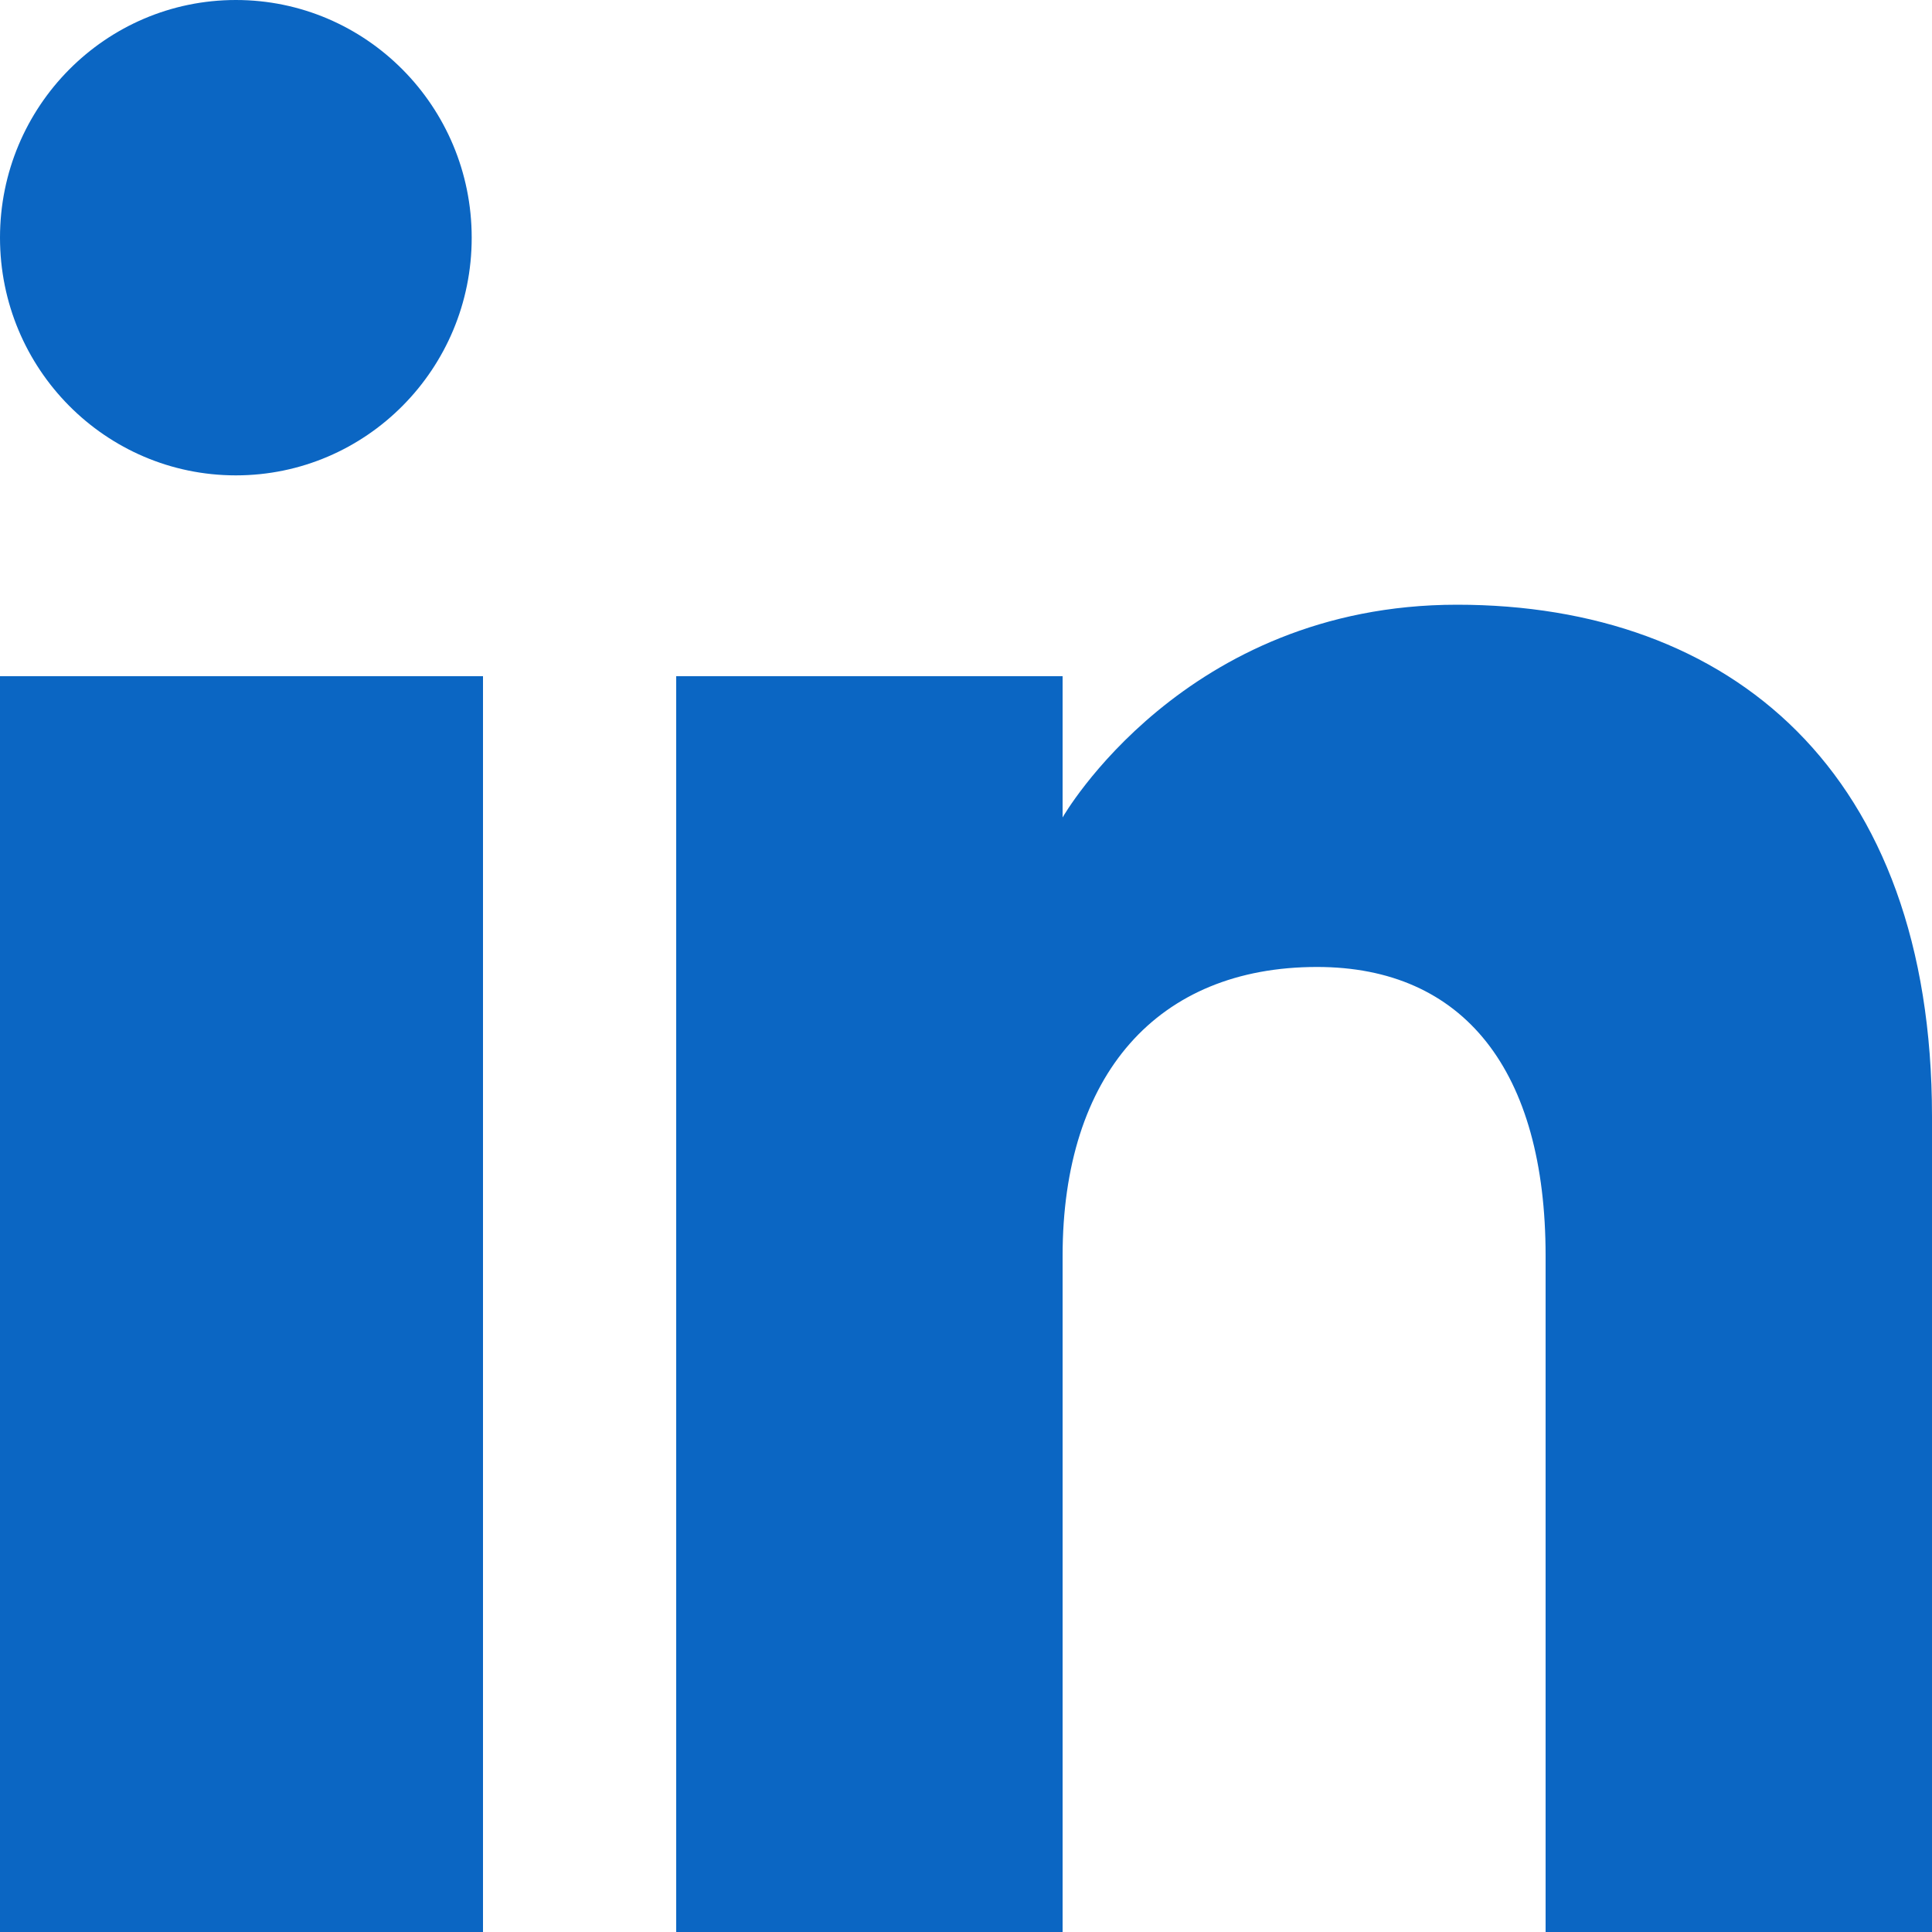
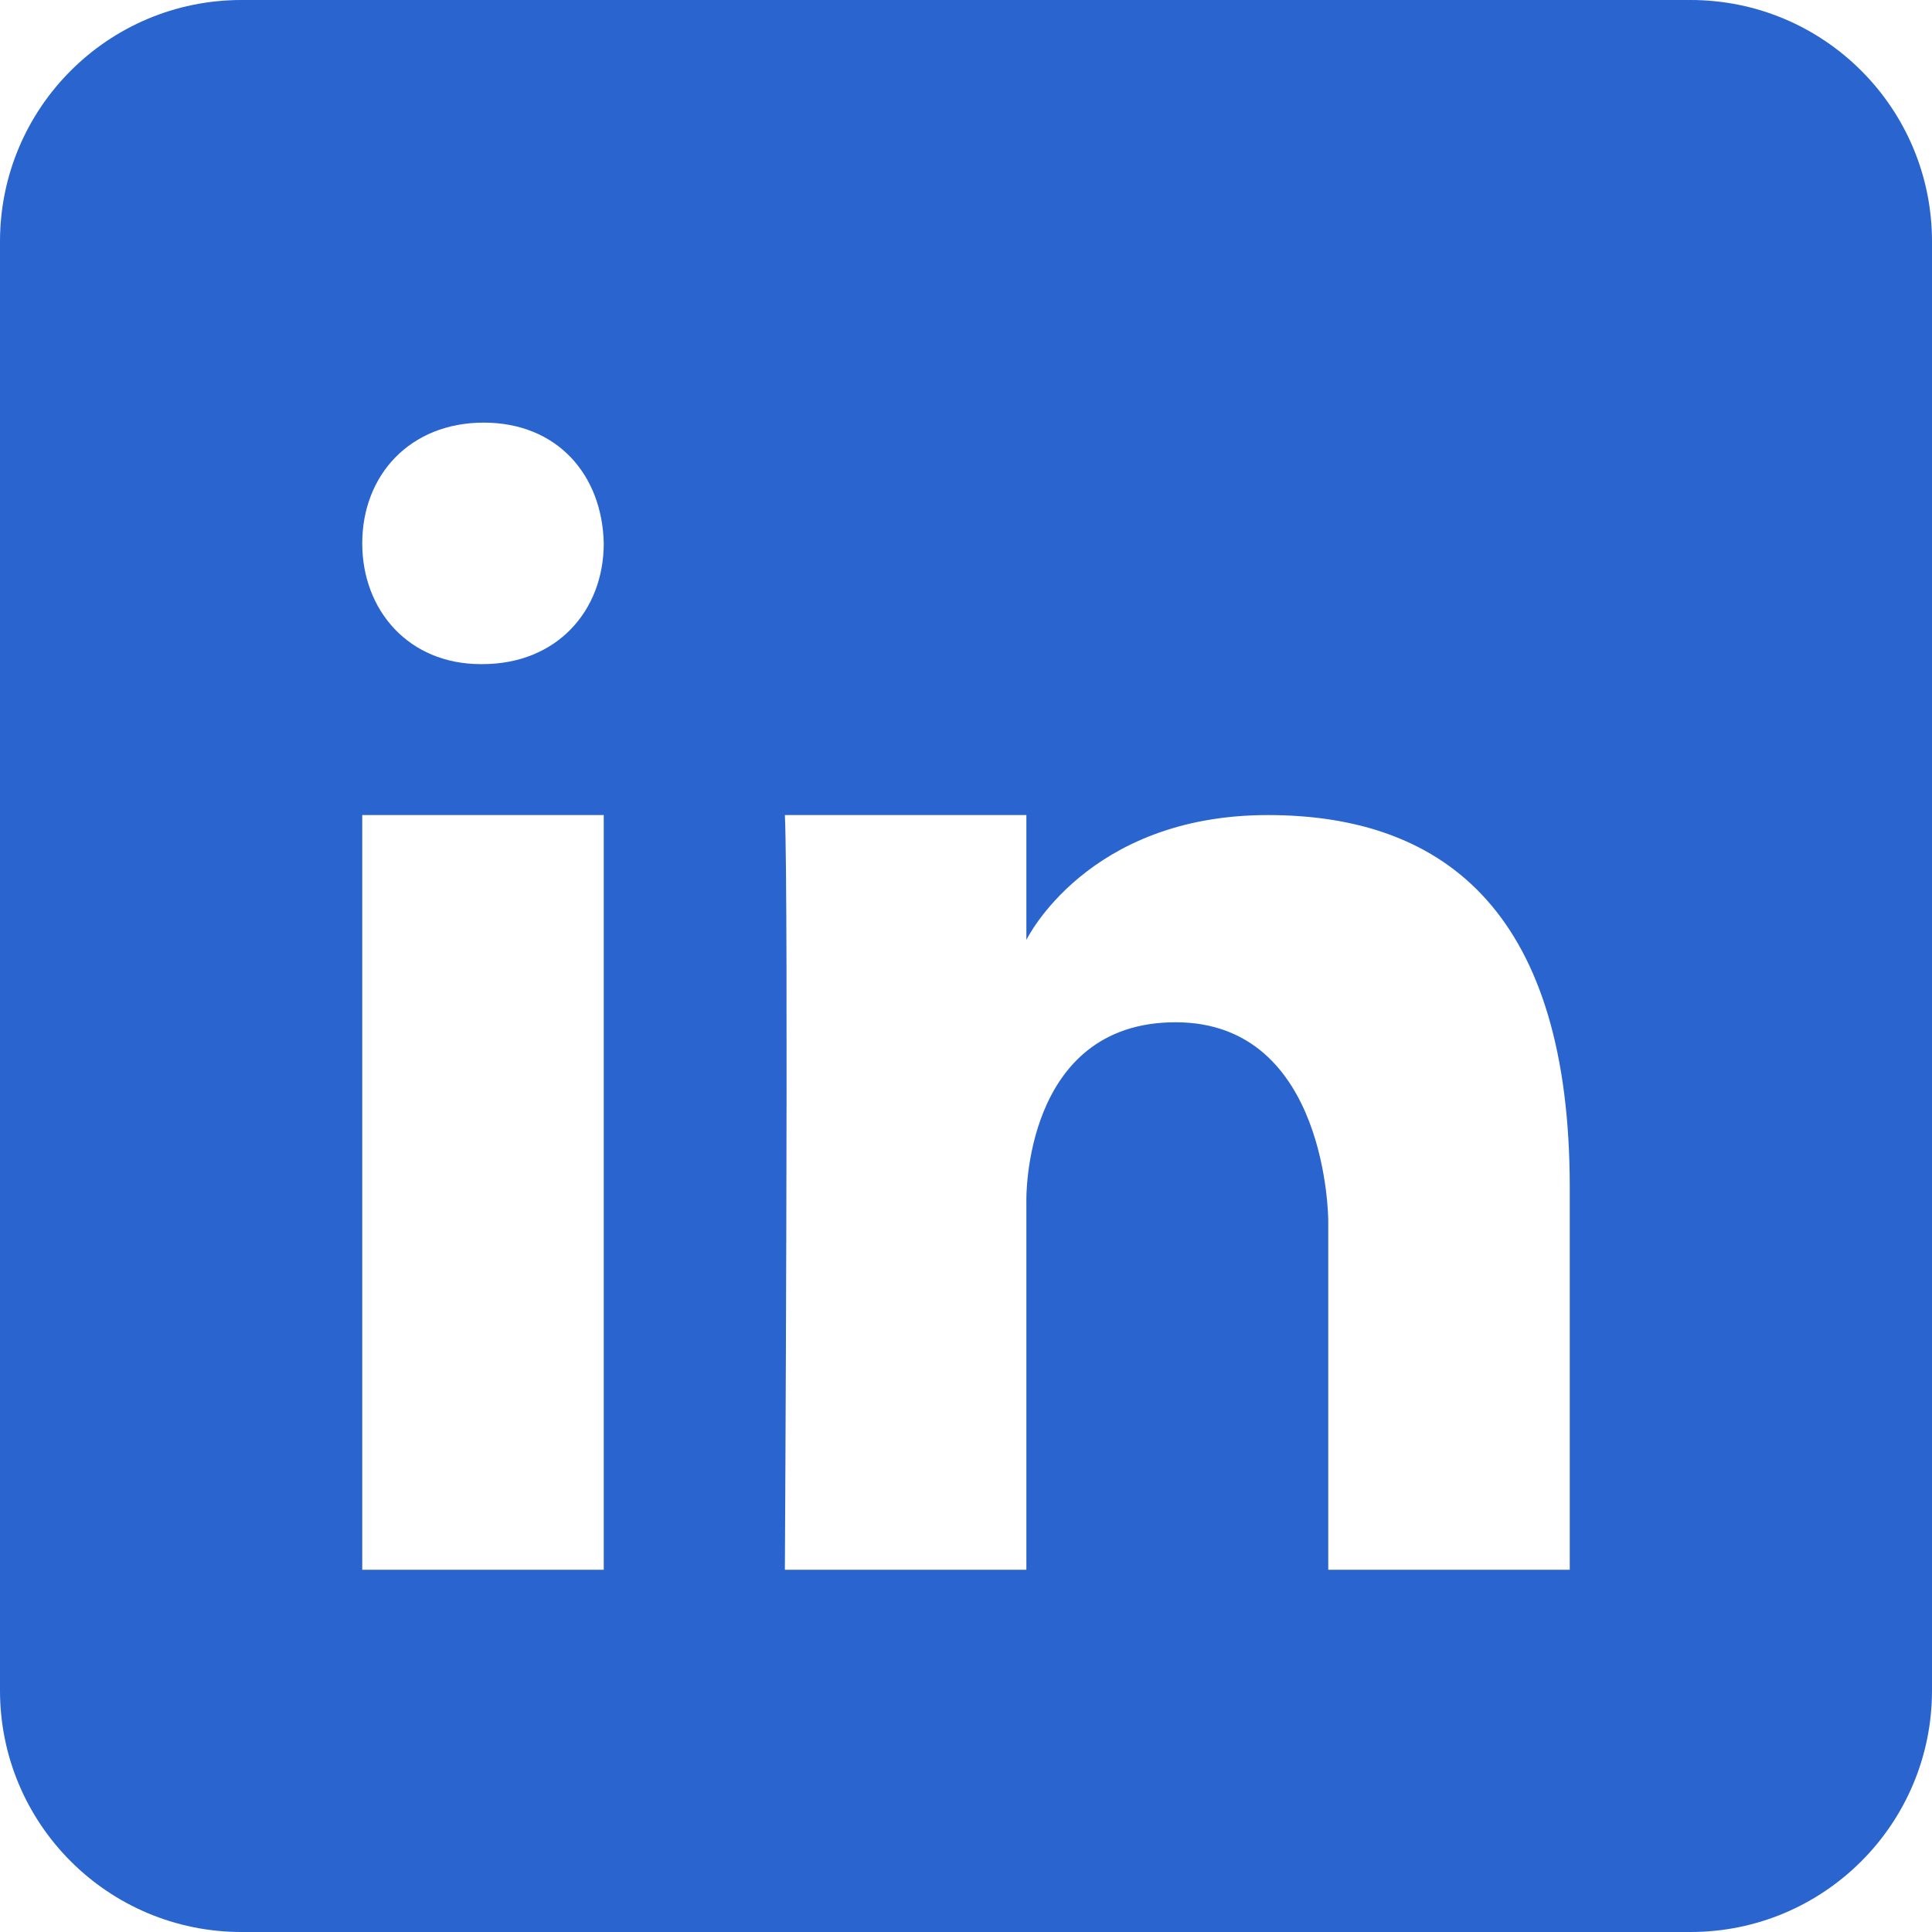
- <svg xmlns="http://www.w3.org/2000/svg" viewBox="0 0 20 20" fill="#0b66c3">
-   <g id="Page-1" stroke="none" strokeWidth="1" fillRule="evenodd">
-     <g id="Dribbble-Light-Preview" transform="translate(-180, -7479)">
-       <g id="icons" transform="translate(56, 160)">
-         <path d="M144,7339 L140,7339 L140,7332.001 C140,7330.081 139.153,7329.01 137.634,7329.01 C135.981,7329.01 135,7330.126 135,7332.001 L135,7339 L131,7339 L131,7326 L135,7326 L135,7327.462 C135,7327.462 136.255,7325.26 139.083,7325.26 C141.912,7325.26 144,7326.986 144,7330.558 L144,7339 L144,7339 Z M126.442,7323.921 C125.093,7323.921 124,7322.819 124,7321.46 C124,7320.102 125.093,7319 126.442,7319 C127.79,7319 128.883,7320.102 128.883,7321.46 C128.884,7322.819 127.79,7323.921 126.442,7323.921 L126.442,7323.921 Z M124,7339 L129,7339 L129,7326 L124,7326 L124,7339 Z" id="linkedin-[#161]" />
-       </g>
-     </g>
-   </g>
+ <svg viewBox="0 0 16 16" fill="#2a64ce">
+   <path id="Subtract" fill-rule="evenodd" clip-rule="evenodd" d="M2 0C0.895 0 0 0.895 0 2V14C0 15.105 0.895 16 2 16H14C15.105 16 16 15.105 16 14V2C16 0.895 15.105 0 14 0H2ZM5 6.75V13H3V6.75H5ZM5 4.5C5 5.056 4.614 5.5 3.994 5.5H3.982C3.386 5.5 3 5.056 3 4.5C3 3.932 3.398 3.5 4.006 3.5C4.614 3.5 4.988 3.932 5 4.5ZM8.5 13H6.5C6.5 13 6.532 7.432 6.5 6.75H8.5V7.784C8.5 7.784 9 6.75 10.5 6.75C12 6.75 13 7.598 13 9.831V13H11V10.11C11 10.11 11 8.466 9.736 8.466C8.472 8.466 8.5 9.94 8.5 9.94V13Z">
+   </path>
</svg>
